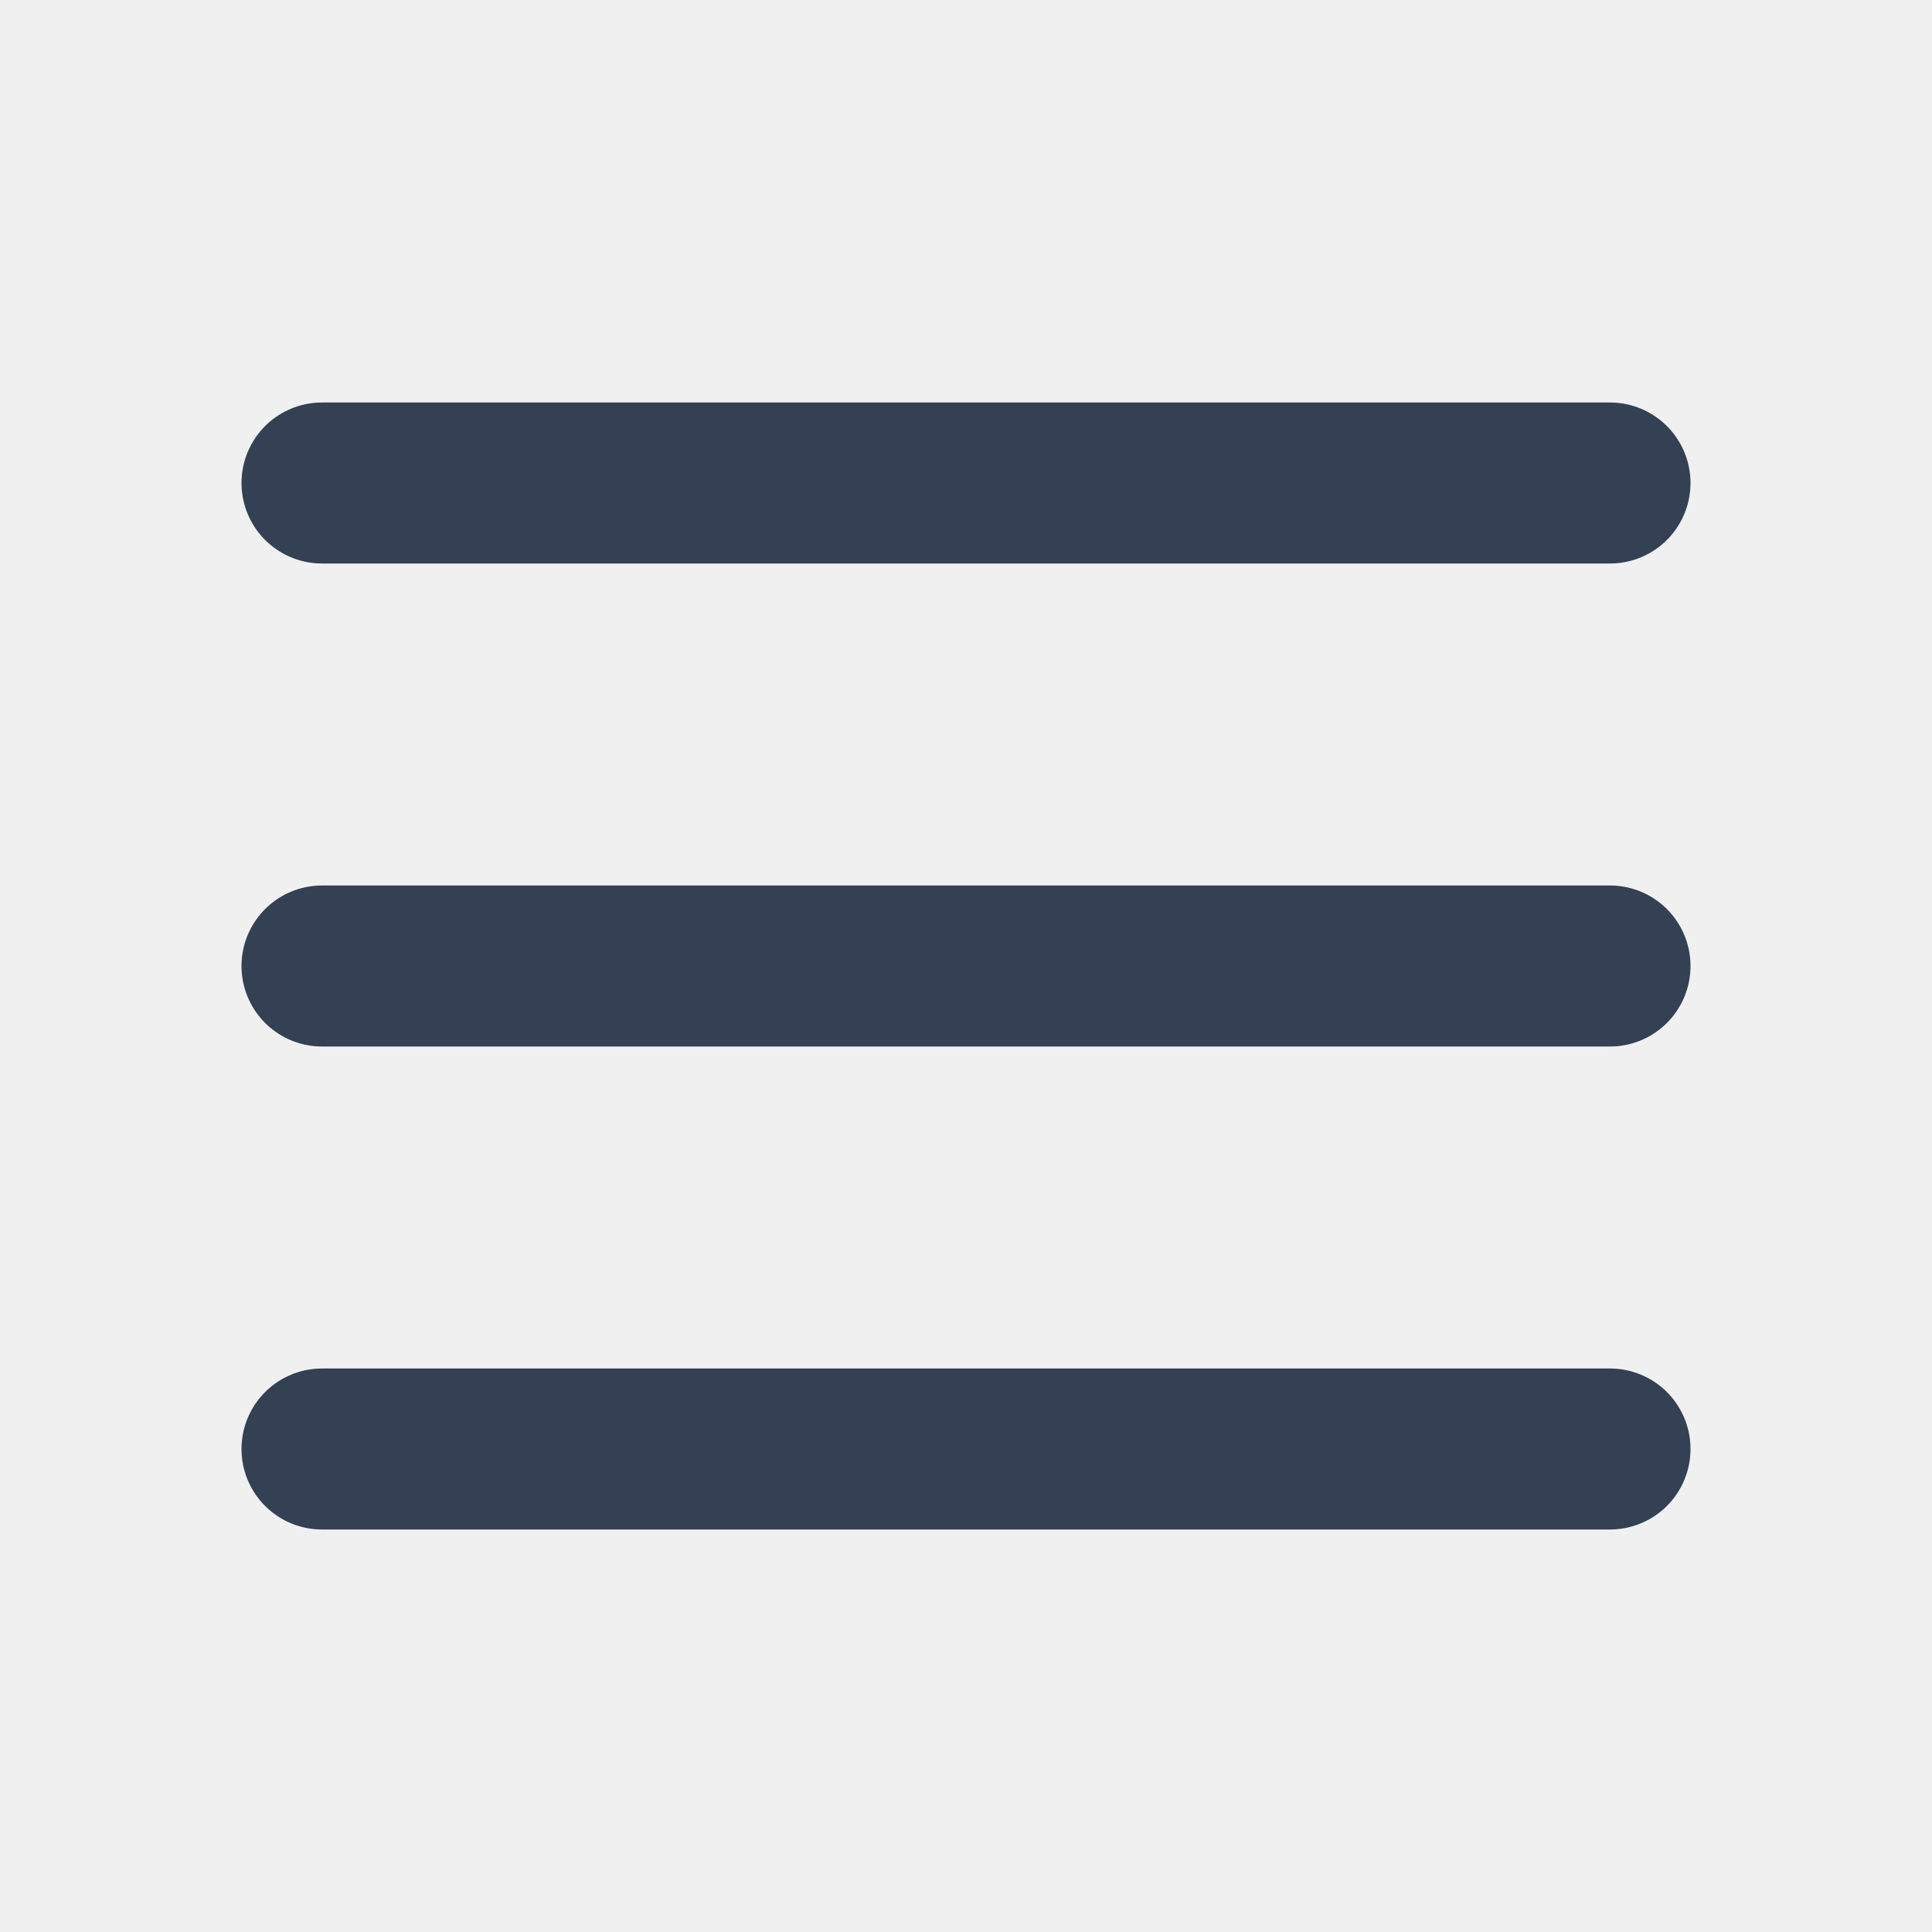
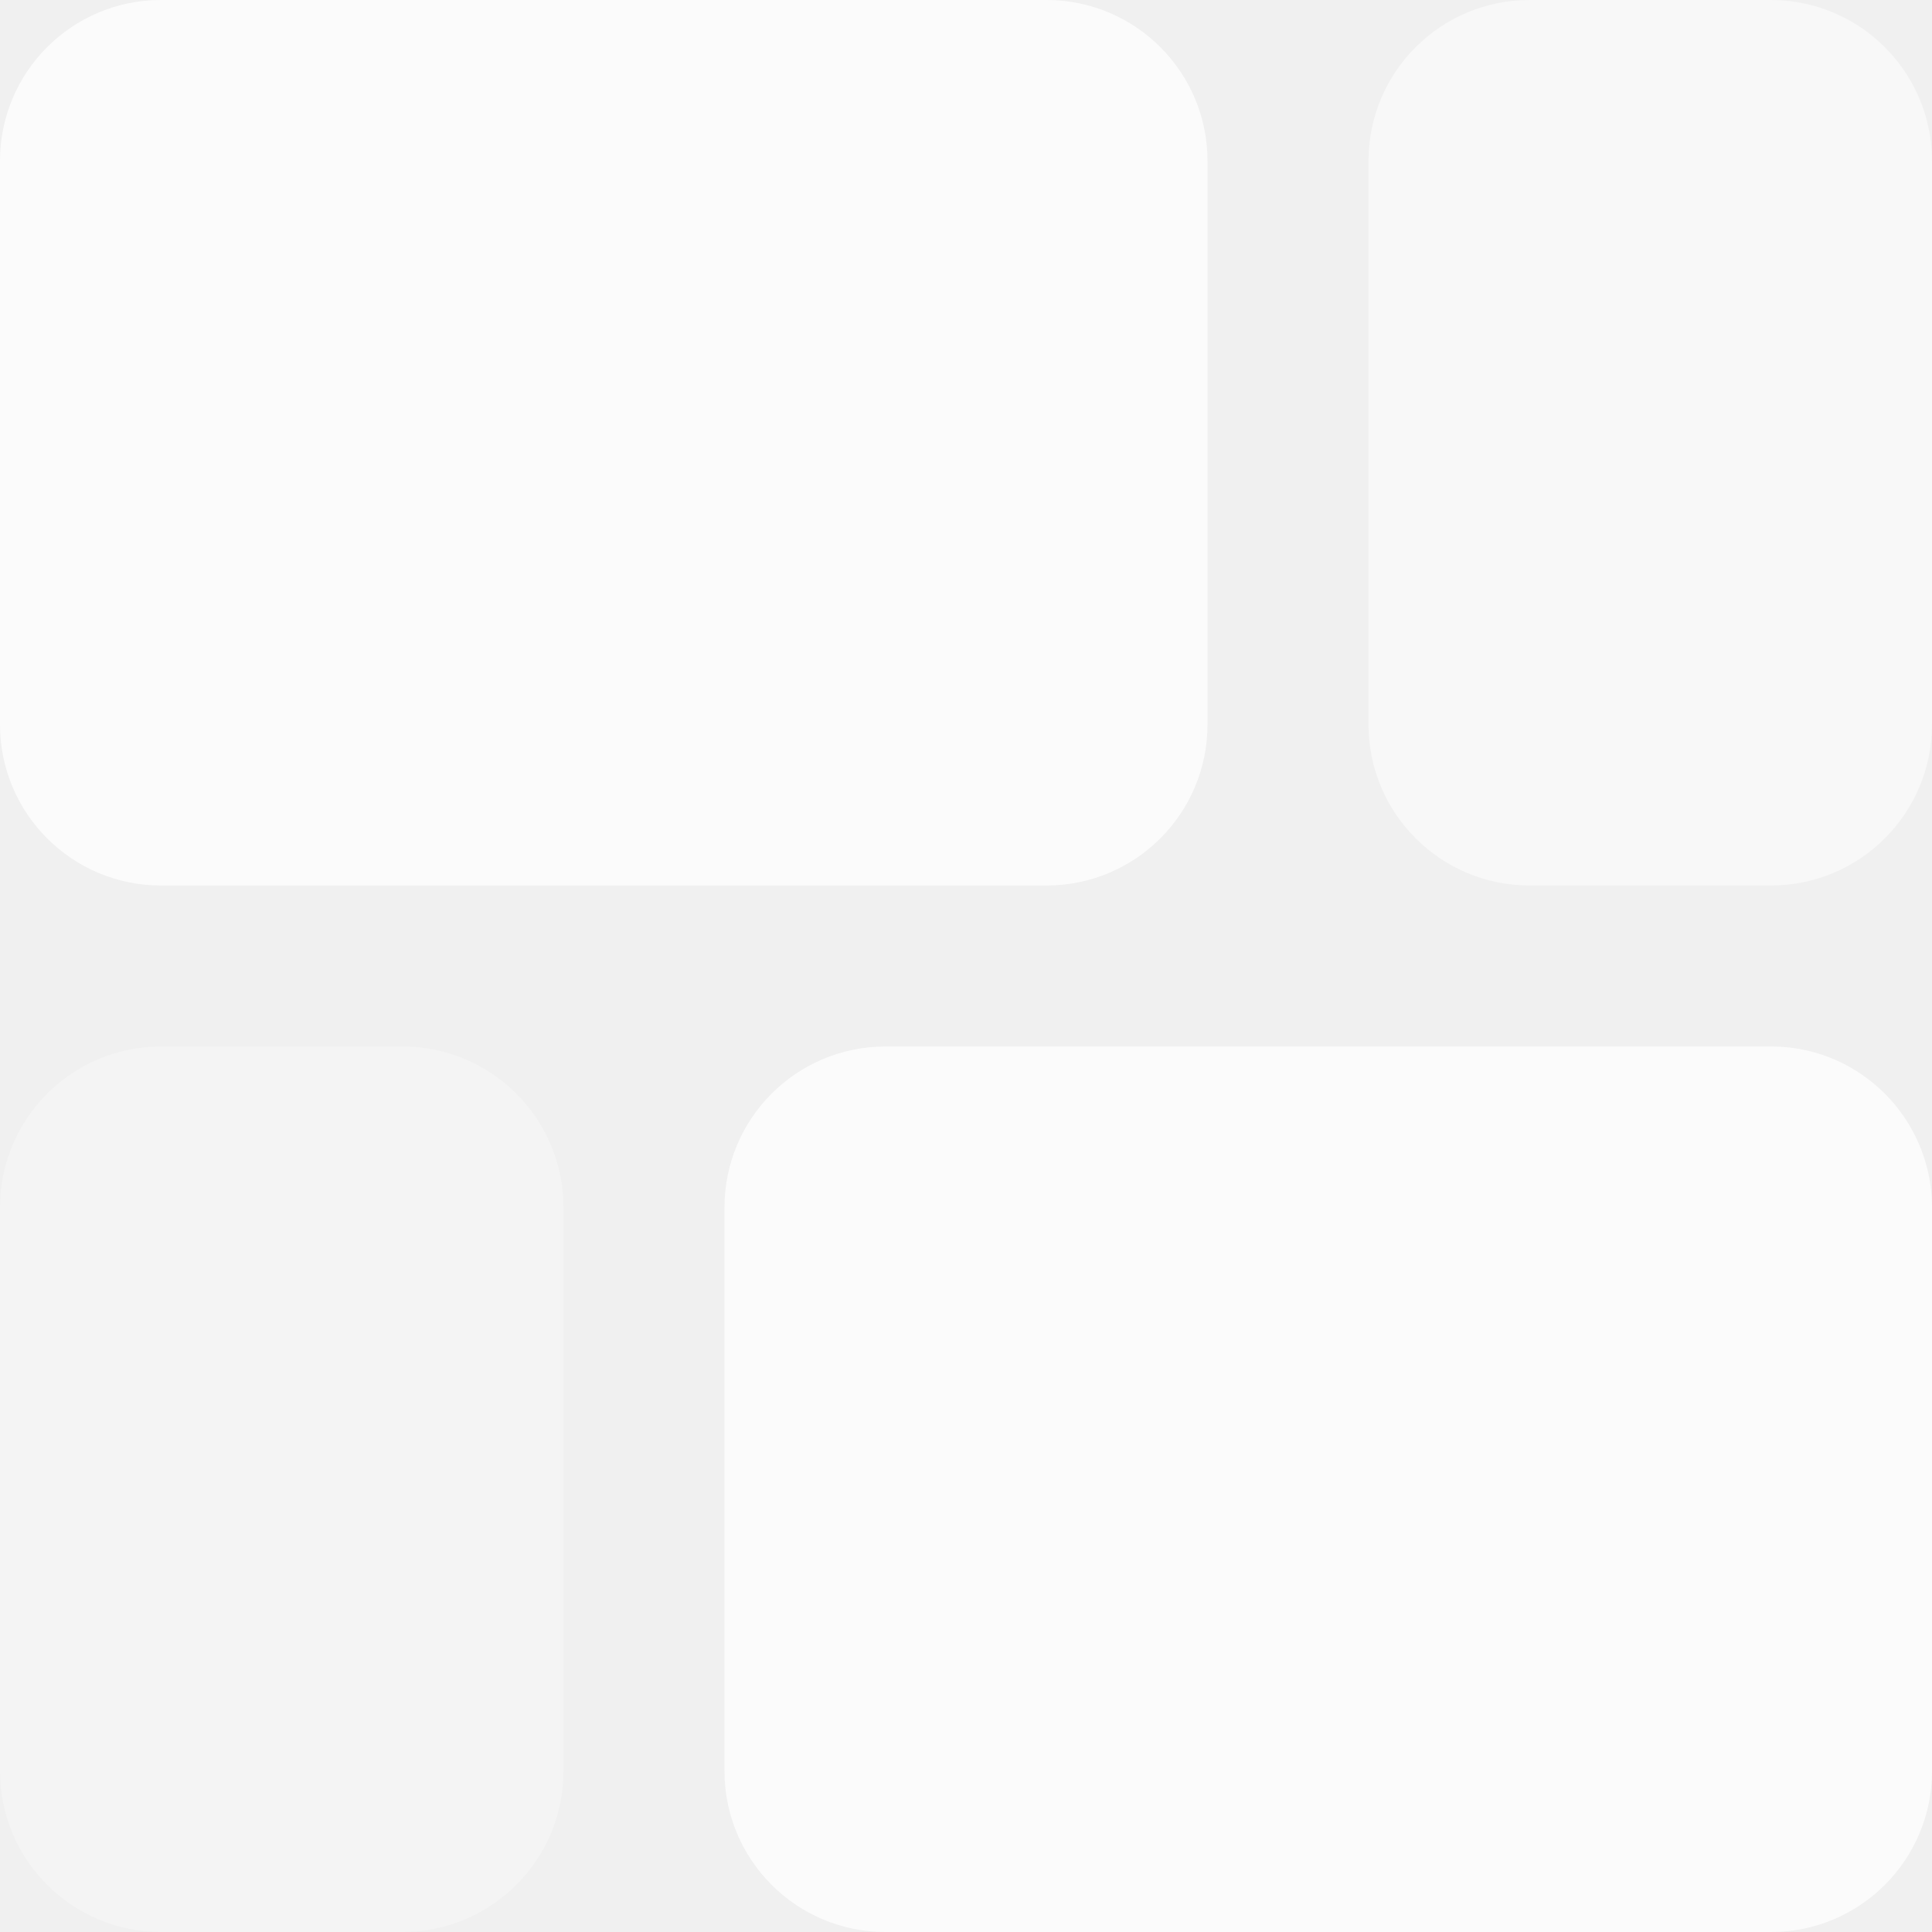
- <svg xmlns="http://www.w3.org/2000/svg" width="800px" height="800px" viewBox="0 0 24 24" fill="none">
-   <g id="SVGRepo_bgCarrier" stroke-width="0" />
-   <g id="SVGRepo_tracerCarrier" stroke-linecap="round" stroke-linejoin="round" />
-   <g id="SVGRepo_iconCarrier">
-     <path d="M4 18L20 18" stroke="#344054" stroke-width="2" stroke-linecap="round" />
-     <path d="M4 12L20 12" stroke="#344054" stroke-width="2" stroke-linecap="round" />
-     <path d="M4 6L20 6" stroke="#344054" stroke-width="2" stroke-linecap="round" />
+ <svg xmlns="http://www.w3.org/2000/svg" width="24" height="24" viewBox="0 0 24 24" fill="none">
+   <g clip-path="url(#clip0_406_2182)">
+     <path d="M2 11H13C14.104 11 15 10.105 15 9V2C15 0.895 14.104 0 13 0H2C0.895 0 0 0.895 0 2V9C0 10.105 0.895 11 2 11Z" fill="white" fill-opacity="0.75" />
+     <path d="M23.658 0.882C23.286 0.331 22.665 9.375e-05 22 0H19C17.895 0 17 0.895 17 2V9C17 10.105 17.895 11 19 11H22C23.105 11 24 10.105 24 9V2C24.001 1.601 23.881 1.212 23.658 0.882Z" fill="white" fill-opacity="0.5" />
+     <path opacity="0.5" d="M6.118 13.342C5.788 13.118 5.399 12.999 5 13H2C0.895 13 0 13.895 0 15V22C0 23.105 0.895 24 2 24H5C6.105 24 7 23.104 7 22V15C7 14.335 6.669 13.714 6.118 13.342Z" fill="white" fill-opacity="0.5" />
+     <path d="M23.118 13.342C22.788 13.118 22.398 12.999 22 13H11C9.895 13 9 13.895 9 15V22C9 23.105 9.895 24 11 24H22C23.105 24 24 23.105 24 22V15C24 14.335 23.669 13.714 23.118 13.342Z" fill="white" fill-opacity="0.75" />
  </g>
+   <defs>
+     <clipPath id="clip0_406_2182">
+       <rect width="24" height="24" fill="white" />
+     </clipPath>
+   </defs>
</svg>
